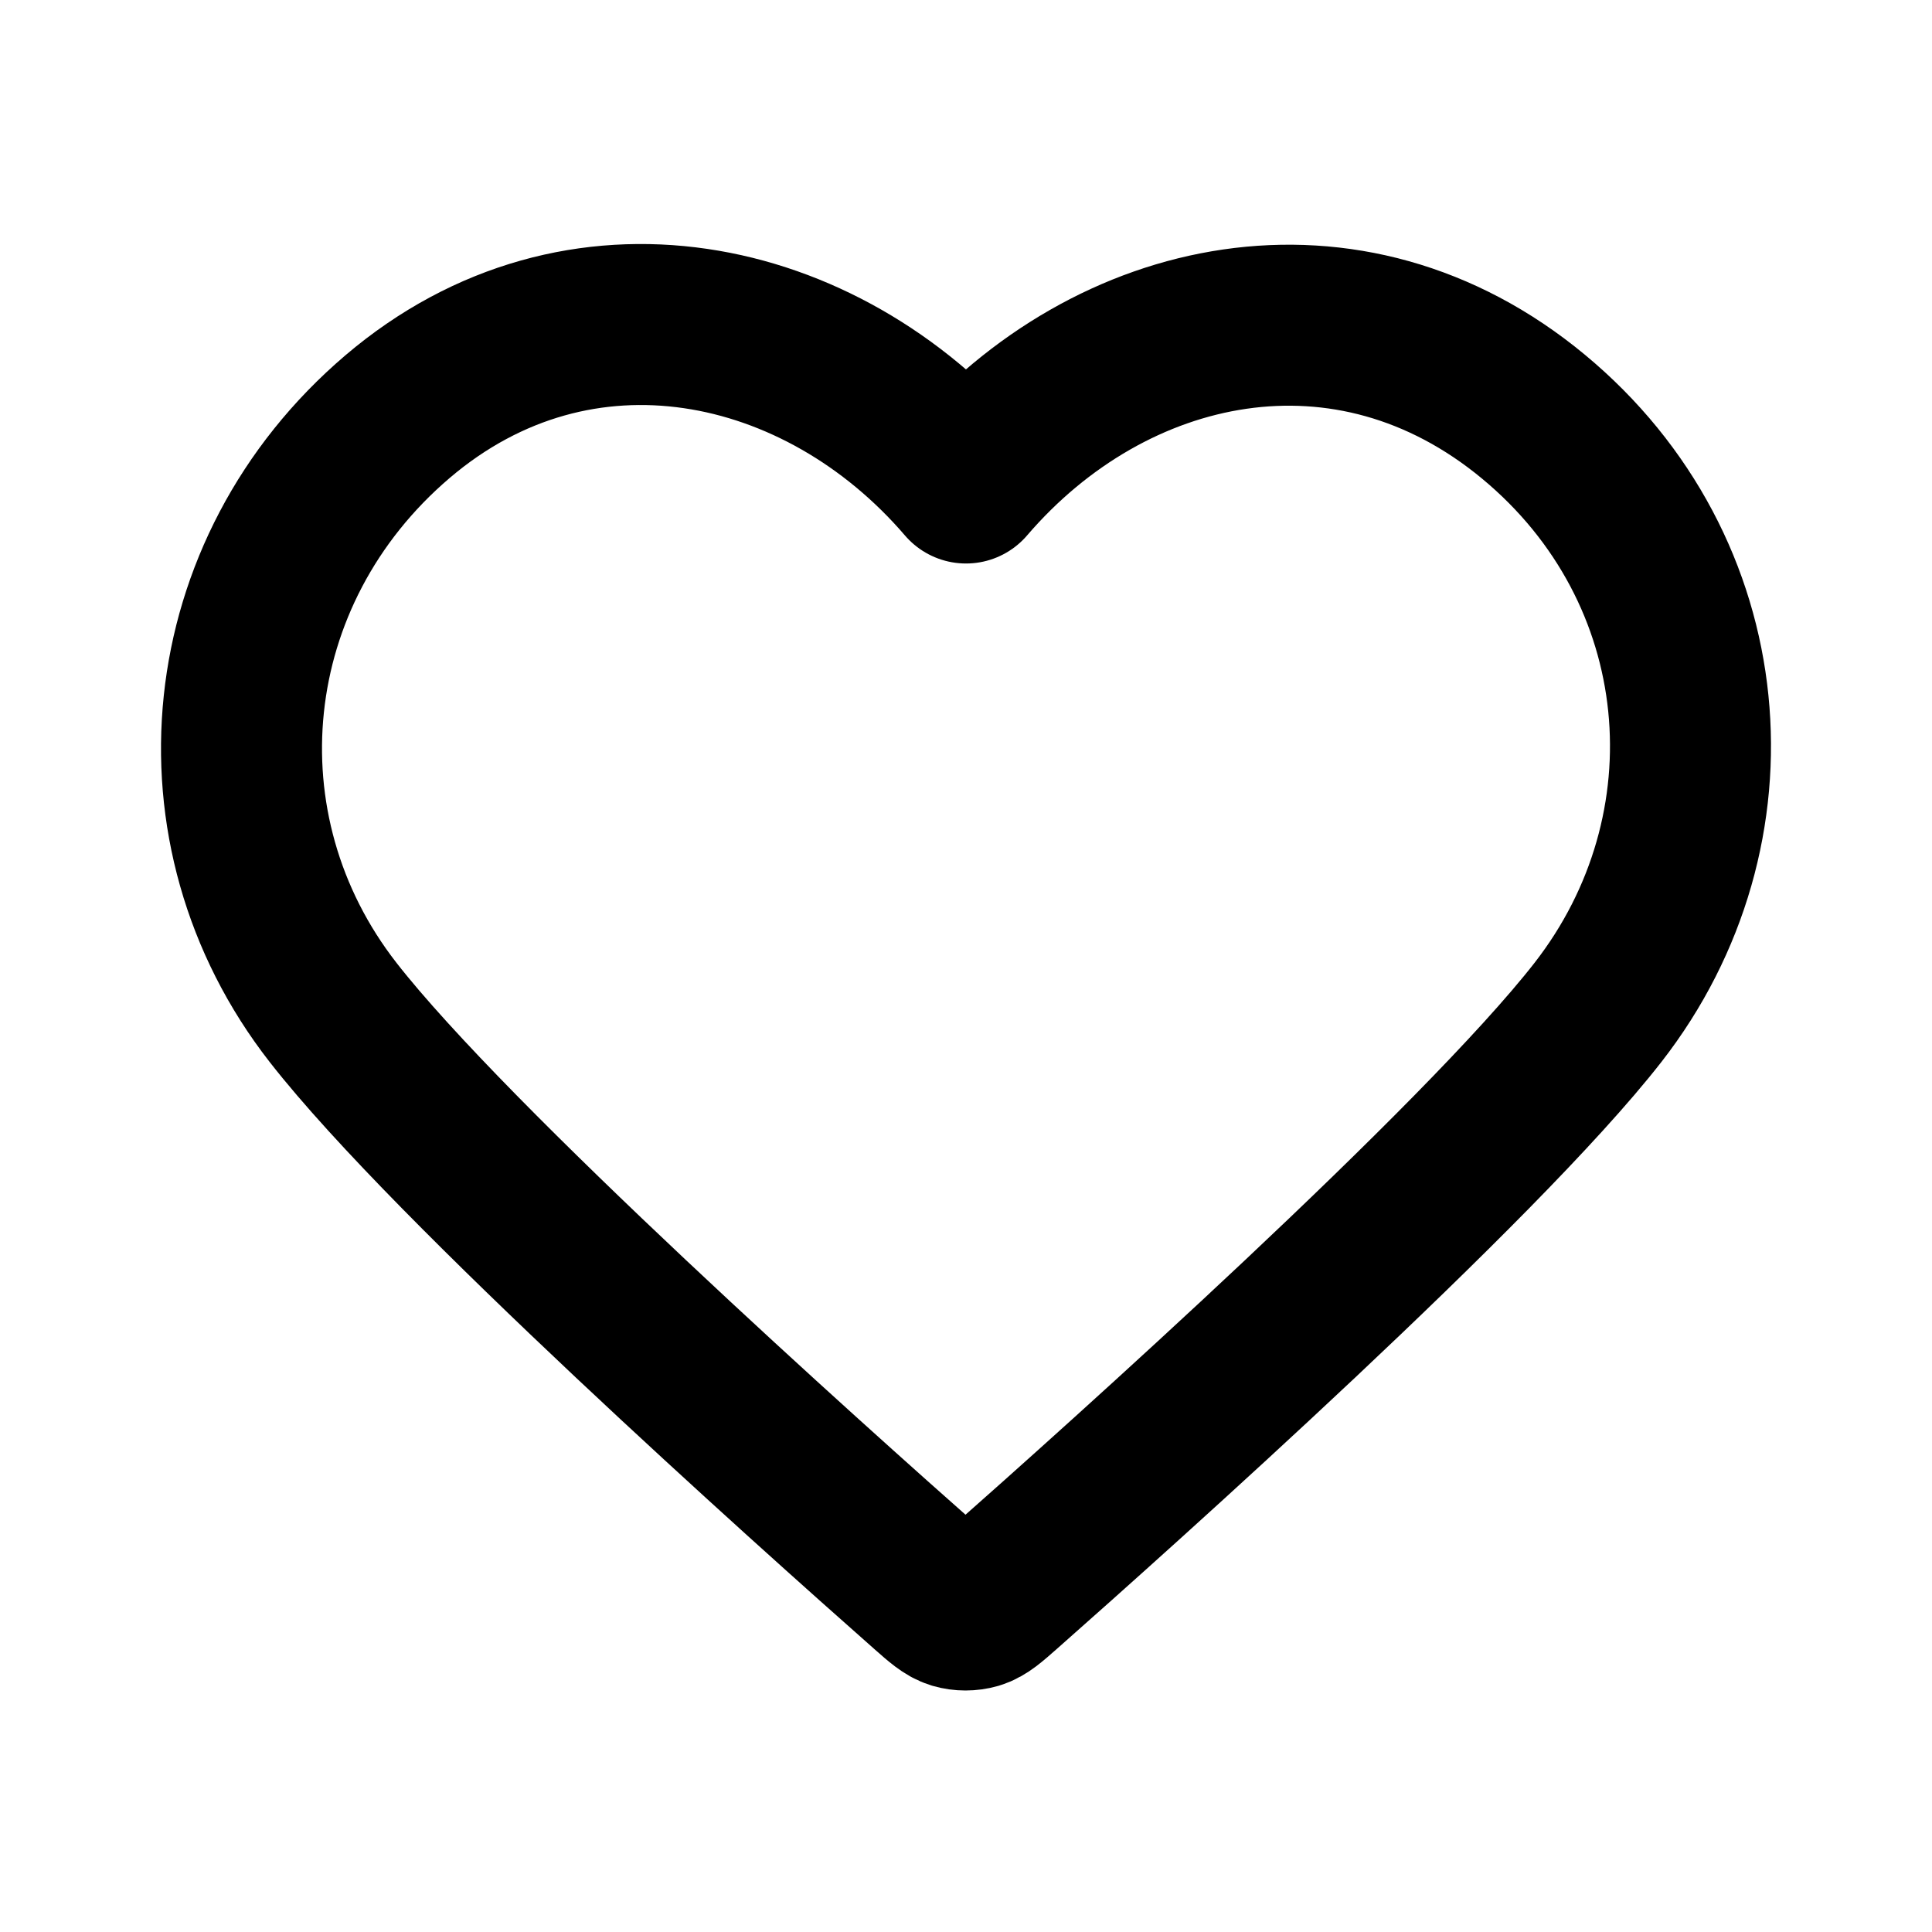
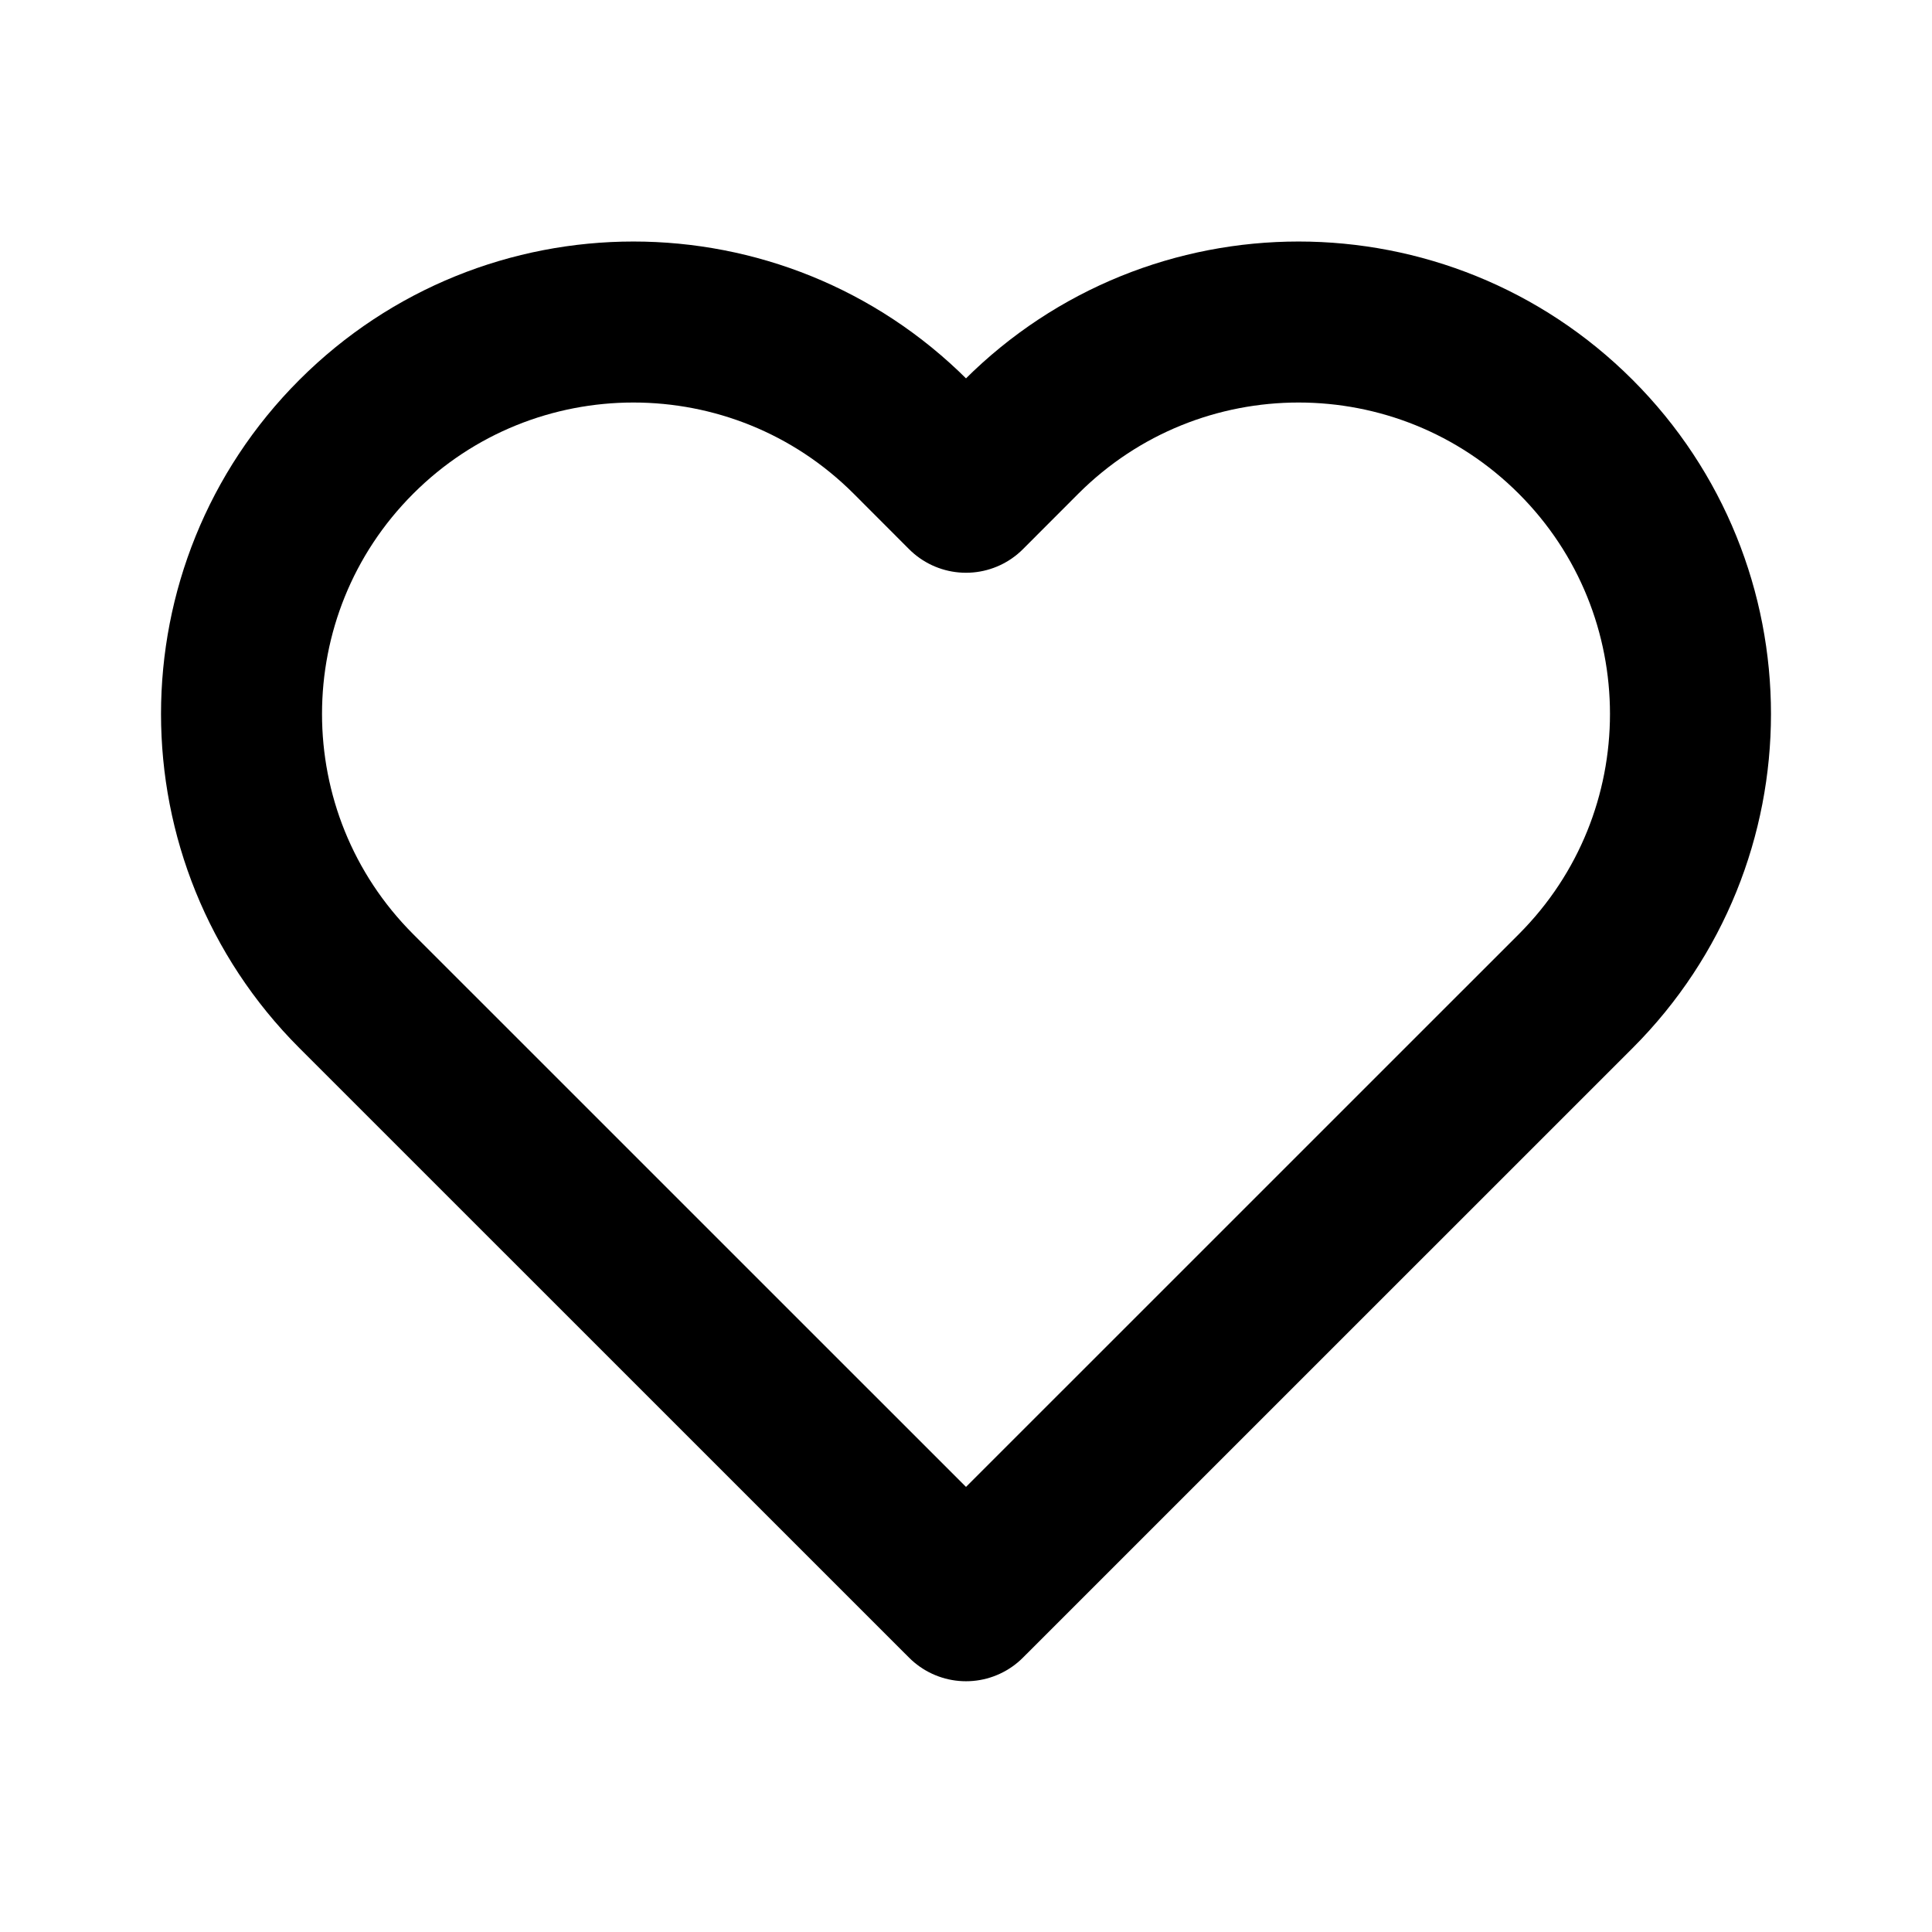
<svg xmlns="http://www.w3.org/2000/svg" width="800px" height="800px" viewBox="0 0 24 24" fill="none">
-   <path fill-rule="evenodd" clip-rule="evenodd" d="M12 6C10.201 3.903 7.194 3.255 4.939 5.175C2.685 7.096 2.367 10.306 4.138 12.577C5.61 14.465 10.065 18.448 11.525 19.737C11.688 19.881 11.77 19.953 11.865 19.982C11.948 20.006 12.039 20.006 12.123 19.982C12.218 19.953 12.299 19.881 12.463 19.737C13.923 18.448 18.378 14.465 19.85 12.577C21.62 10.306 21.342 7.075 19.048 5.175C16.755 3.275 13.799 3.903 12 6Z" stroke="#000000" stroke-width="2" stroke-linecap="round" stroke-linejoin="round" />
+   <path d="M4.426 12.312L12 19.885L19.574 12.312C21.475 10.41 21.475 7.327 19.574 5.426C17.673 3.525 14.59 3.525 12.688 5.426L12 6.115L11.312 5.426C9.41 3.525 6.327 3.525 4.426 5.426C2.525 7.327 2.525 10.41 4.426 12.312Z" stroke="#000000" stroke-width="2" stroke-linejoin="round" />
</svg>
